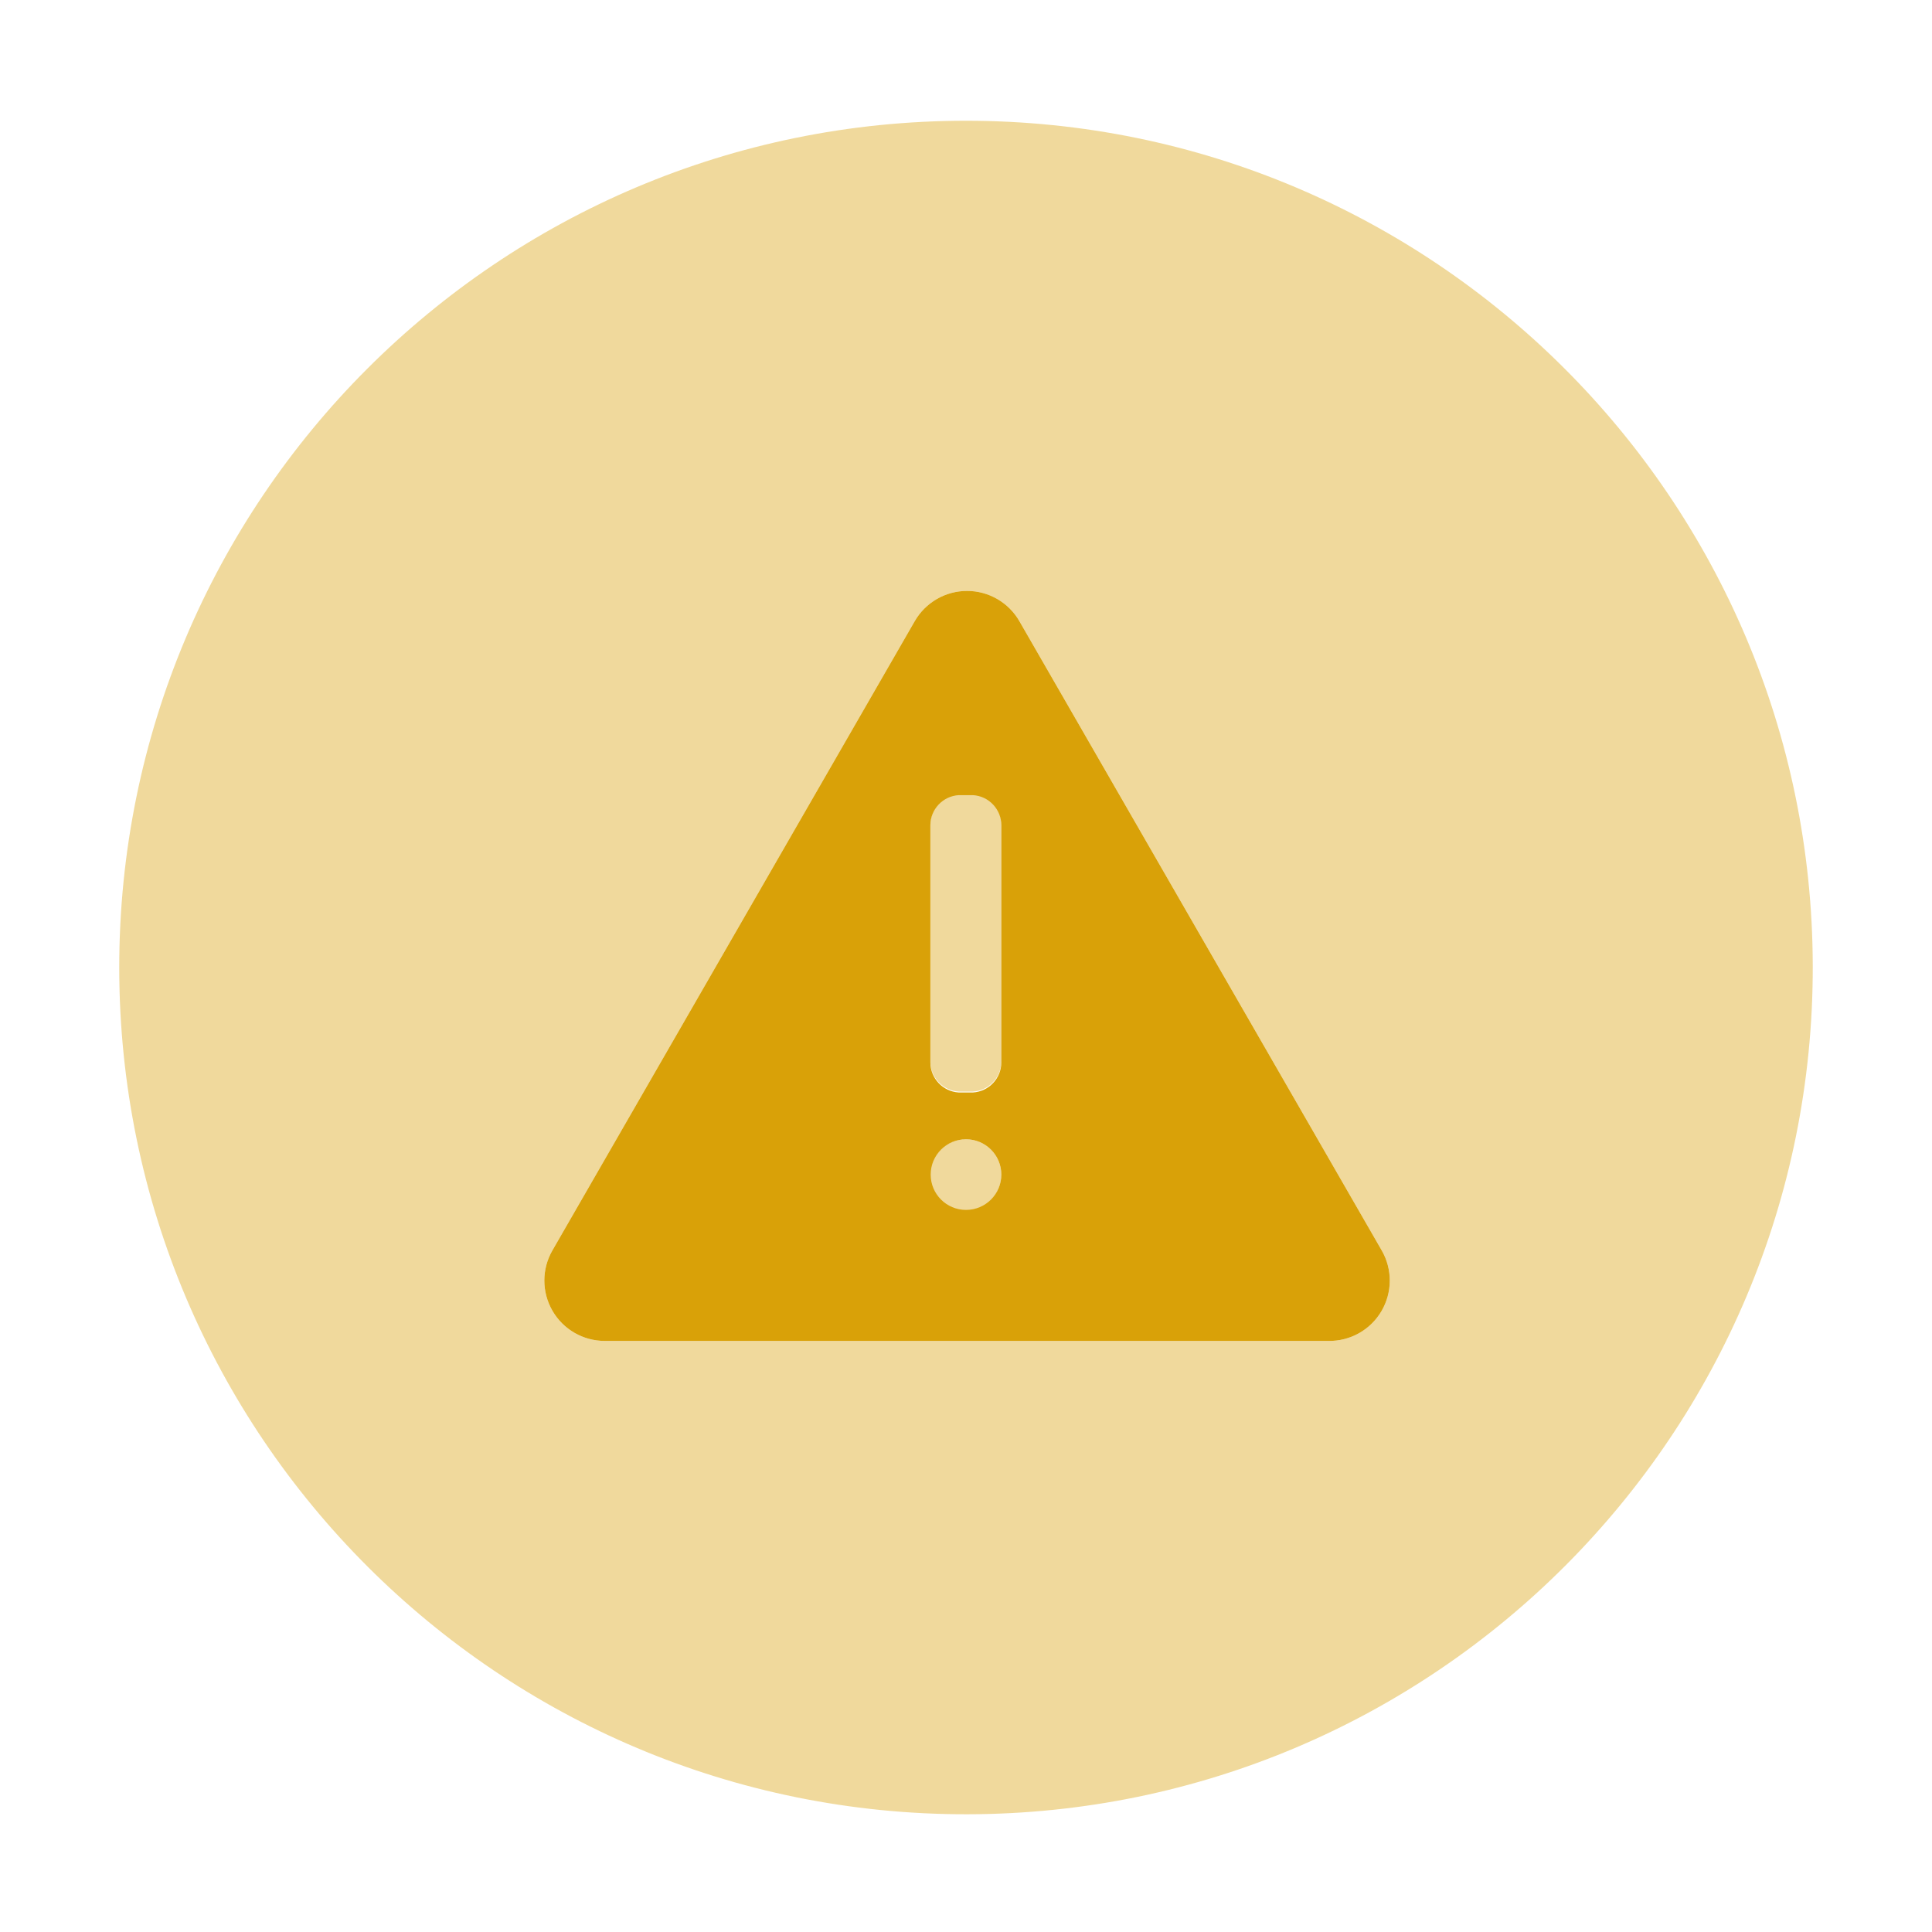
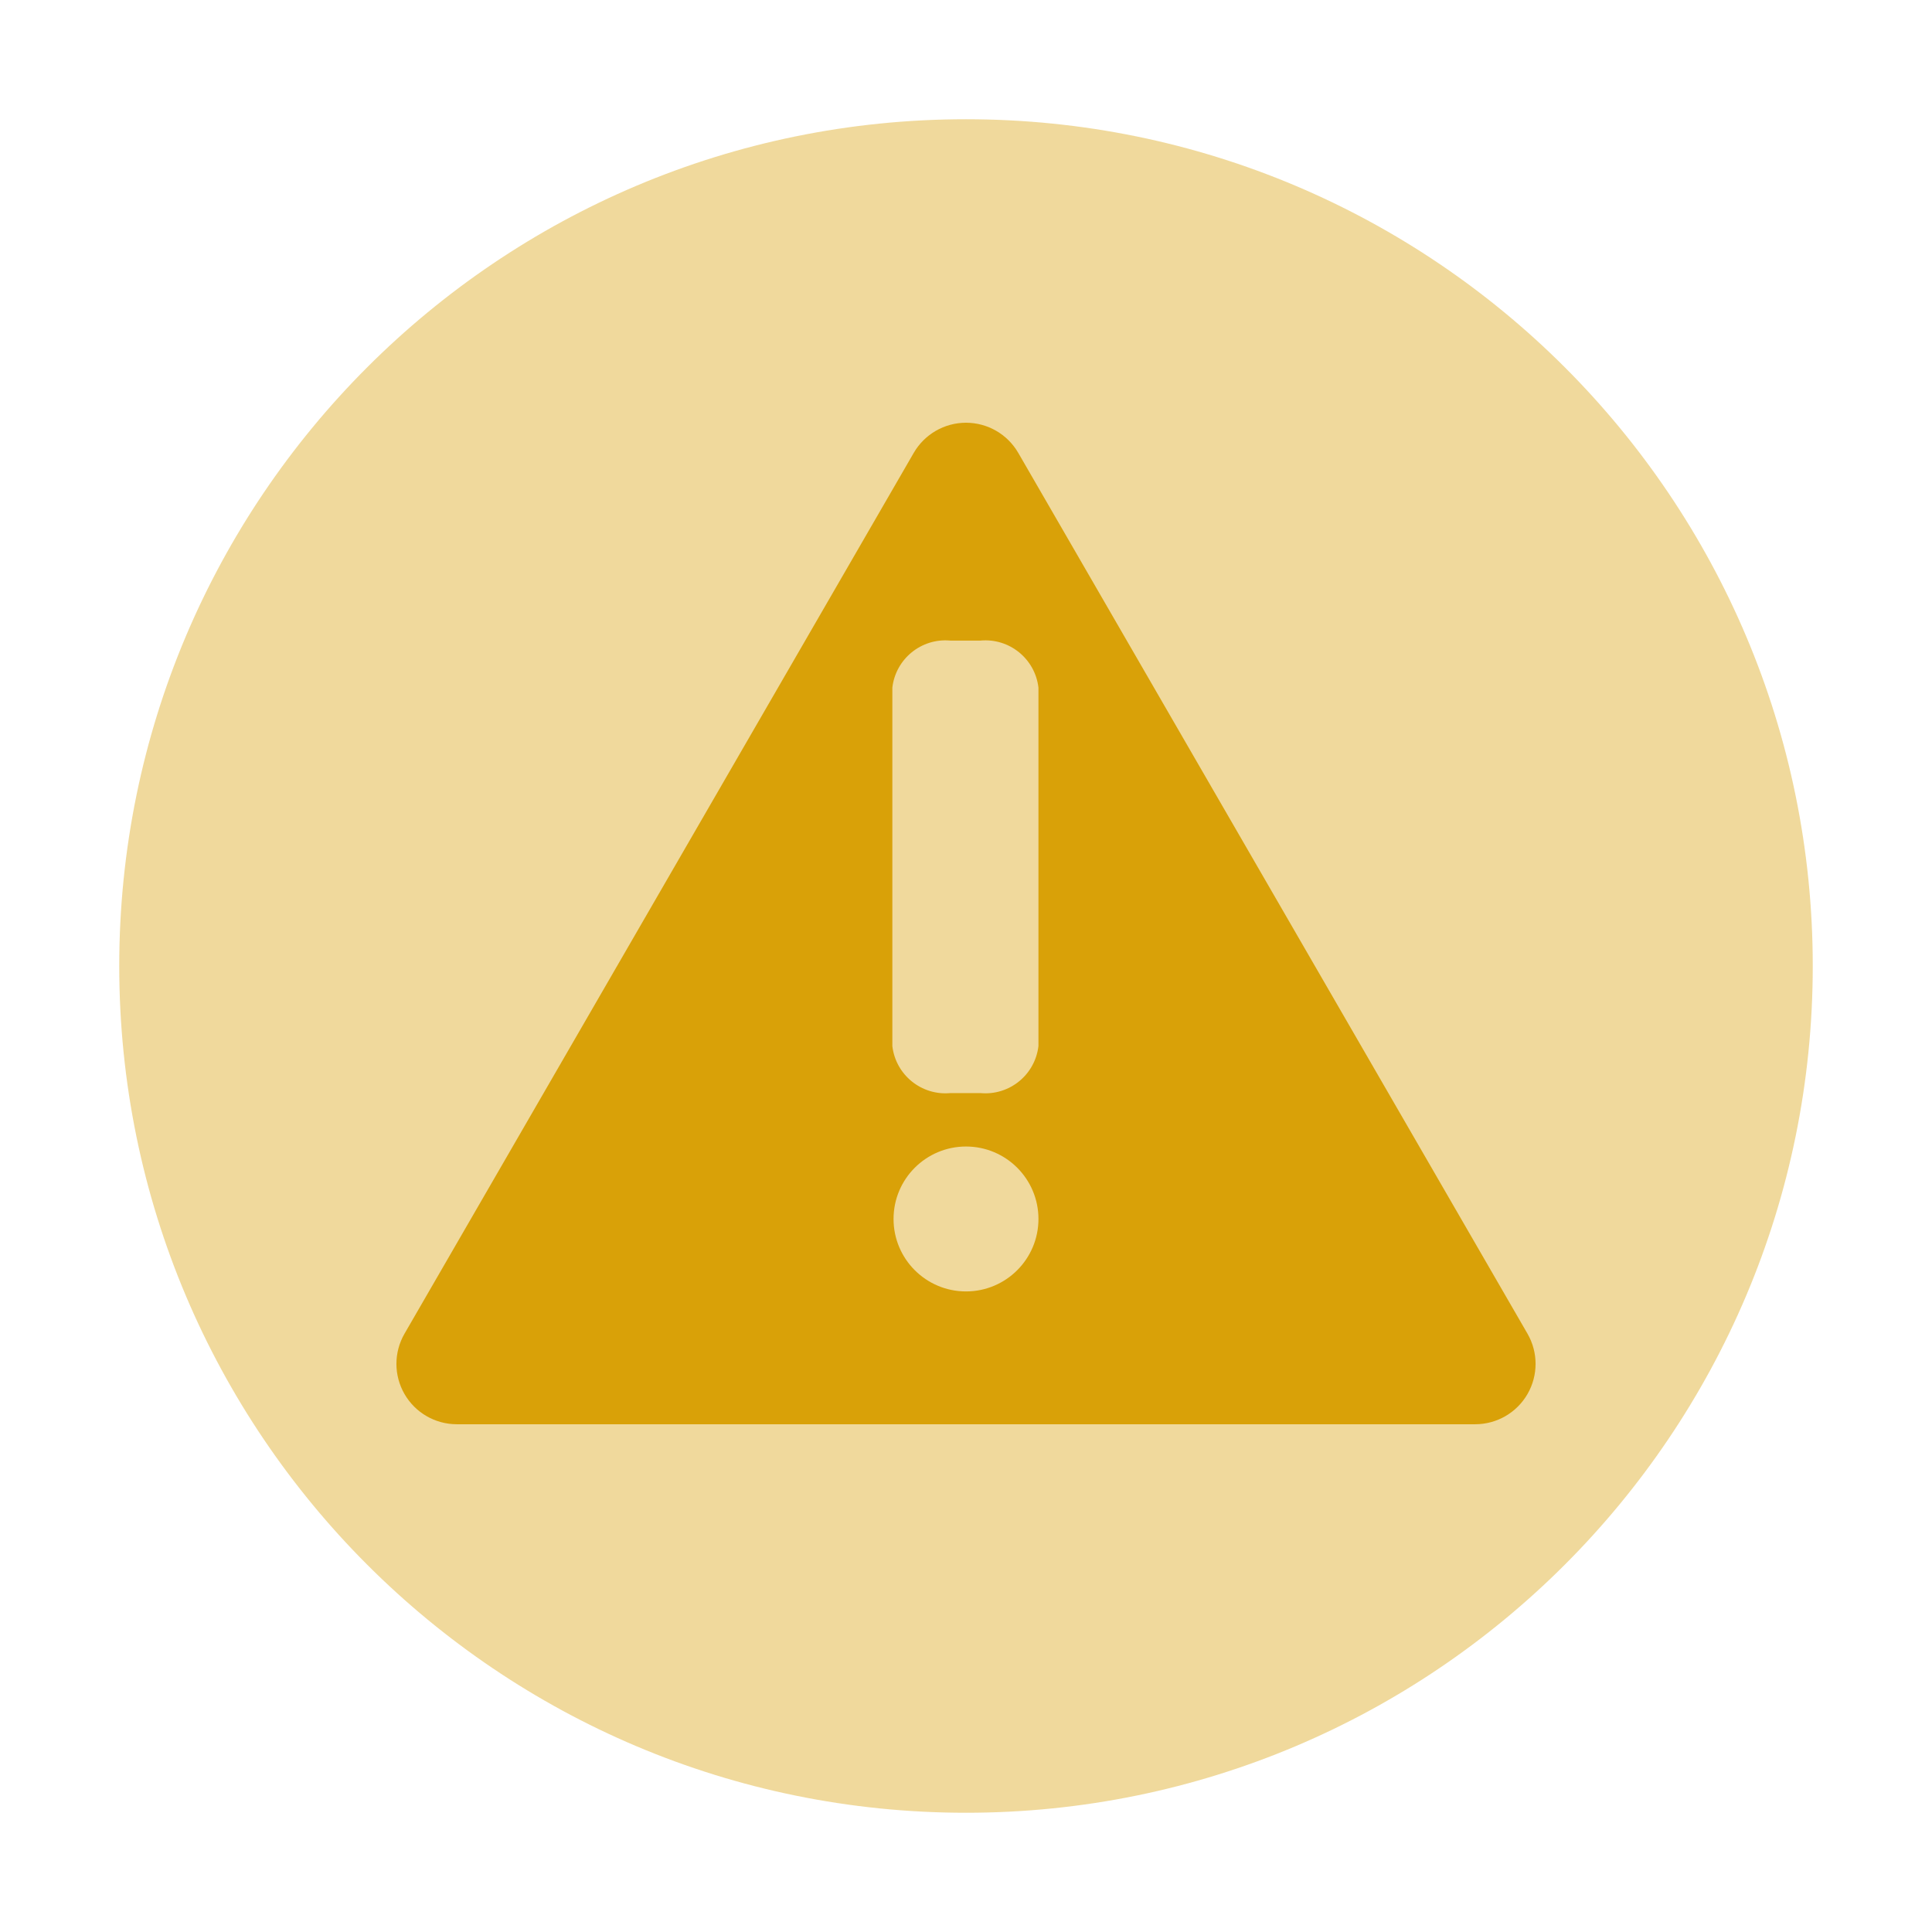
<svg xmlns="http://www.w3.org/2000/svg" viewBox="0 0 64 64">
  <g fill="#d9a108">
-     <path d="M33.17 38.91A1.18 1.18 0 1 1 32 37.74a1.17 1.17 0 0 1 1.17 1.17Zm-.94-12.6h-.47a1 1 0 0 0-.94 1v7.85a1 1 0 0 0 .94 1h.47a1 1 0 0 0 .94-1v-7.82a1 1 0 0 0-.94-1.03ZM60.05 32A28.05 28.05 0 1 1 32 4a28.05 28.05 0 0 1 28.05 28Zm-14.28 9.42-12-20.84a2 2 0 0 0-3.47 0l-12 20.84a2 2 0 0 0 1.73 3H44a2 2 0 0 0 1.77-3Z" opacity=".4" />
-     <path d="m45.77 41.42-12-20.84a2 2 0 0 0-3.47 0l-12 20.84a2 2 0 0 0 1.73 3H44a2 2 0 0 0 1.77-3ZM32 40.08a1.17 1.17 0 1 1 1.17-1.17A1.17 1.17 0 0 1 32 40.08Zm1.17-4.89a1 1 0 0 1-.94 1h-.47a1 1 0 0 1-.94-1v-7.85a1 1 0 0 1 .94-1h.47a1 1 0 0 1 .94 1Z" />
+     <circle cx="32" cy="32" r="28.05" opacity=".4" />
+     <path d="M50.6 44.18 33.73 15a2 2 0 0 0-3.46 0L13.4 44.18a2 2 0 0 0 1.73 3h33.74a2 2 0 0 0 1.73-3ZM32 42.78a2.4 2.4 0 1 1 2.4-2.4 2.4 2.4 0 0 1-2.4 2.4Zm2.4-8.13a1.77 1.77 0 0 1-1.92 1.56h-1a1.77 1.77 0 0 1-1.92-1.56V22.78a1.77 1.77 0 0 1 1.92-1.56h1a1.77 1.77 0 0 1 1.92 1.56Z" />
  </g>
</svg>
